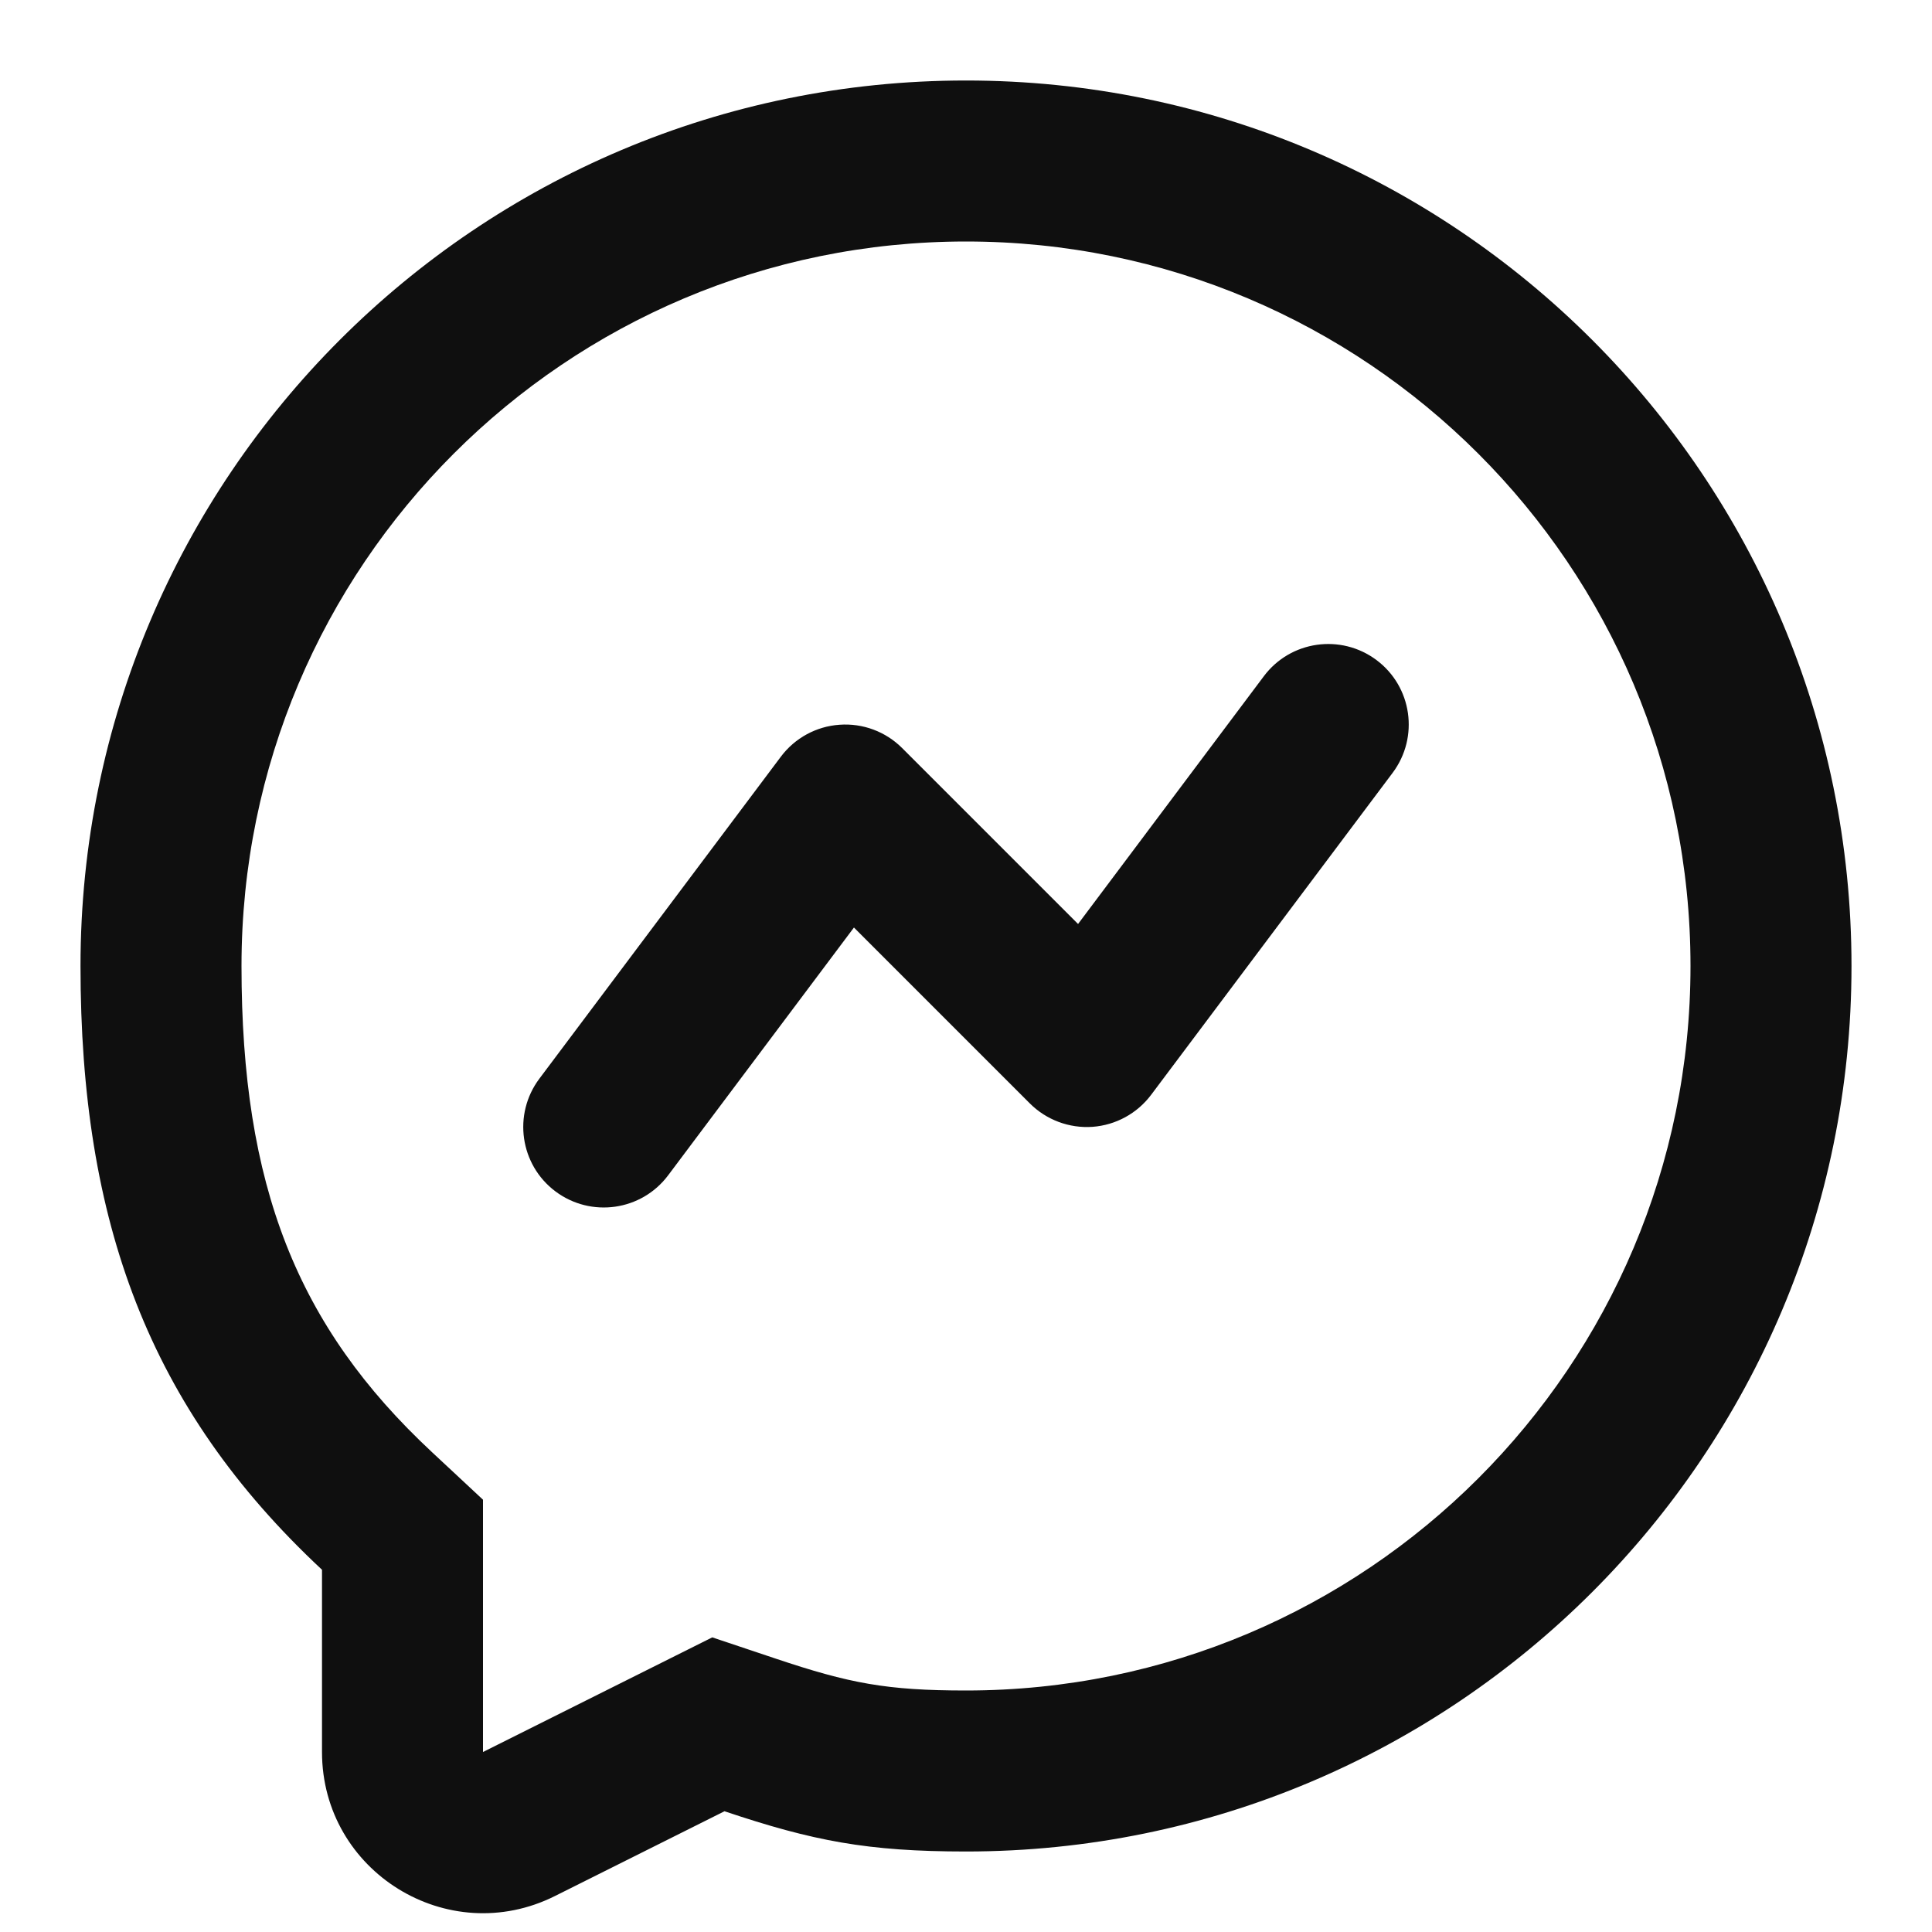
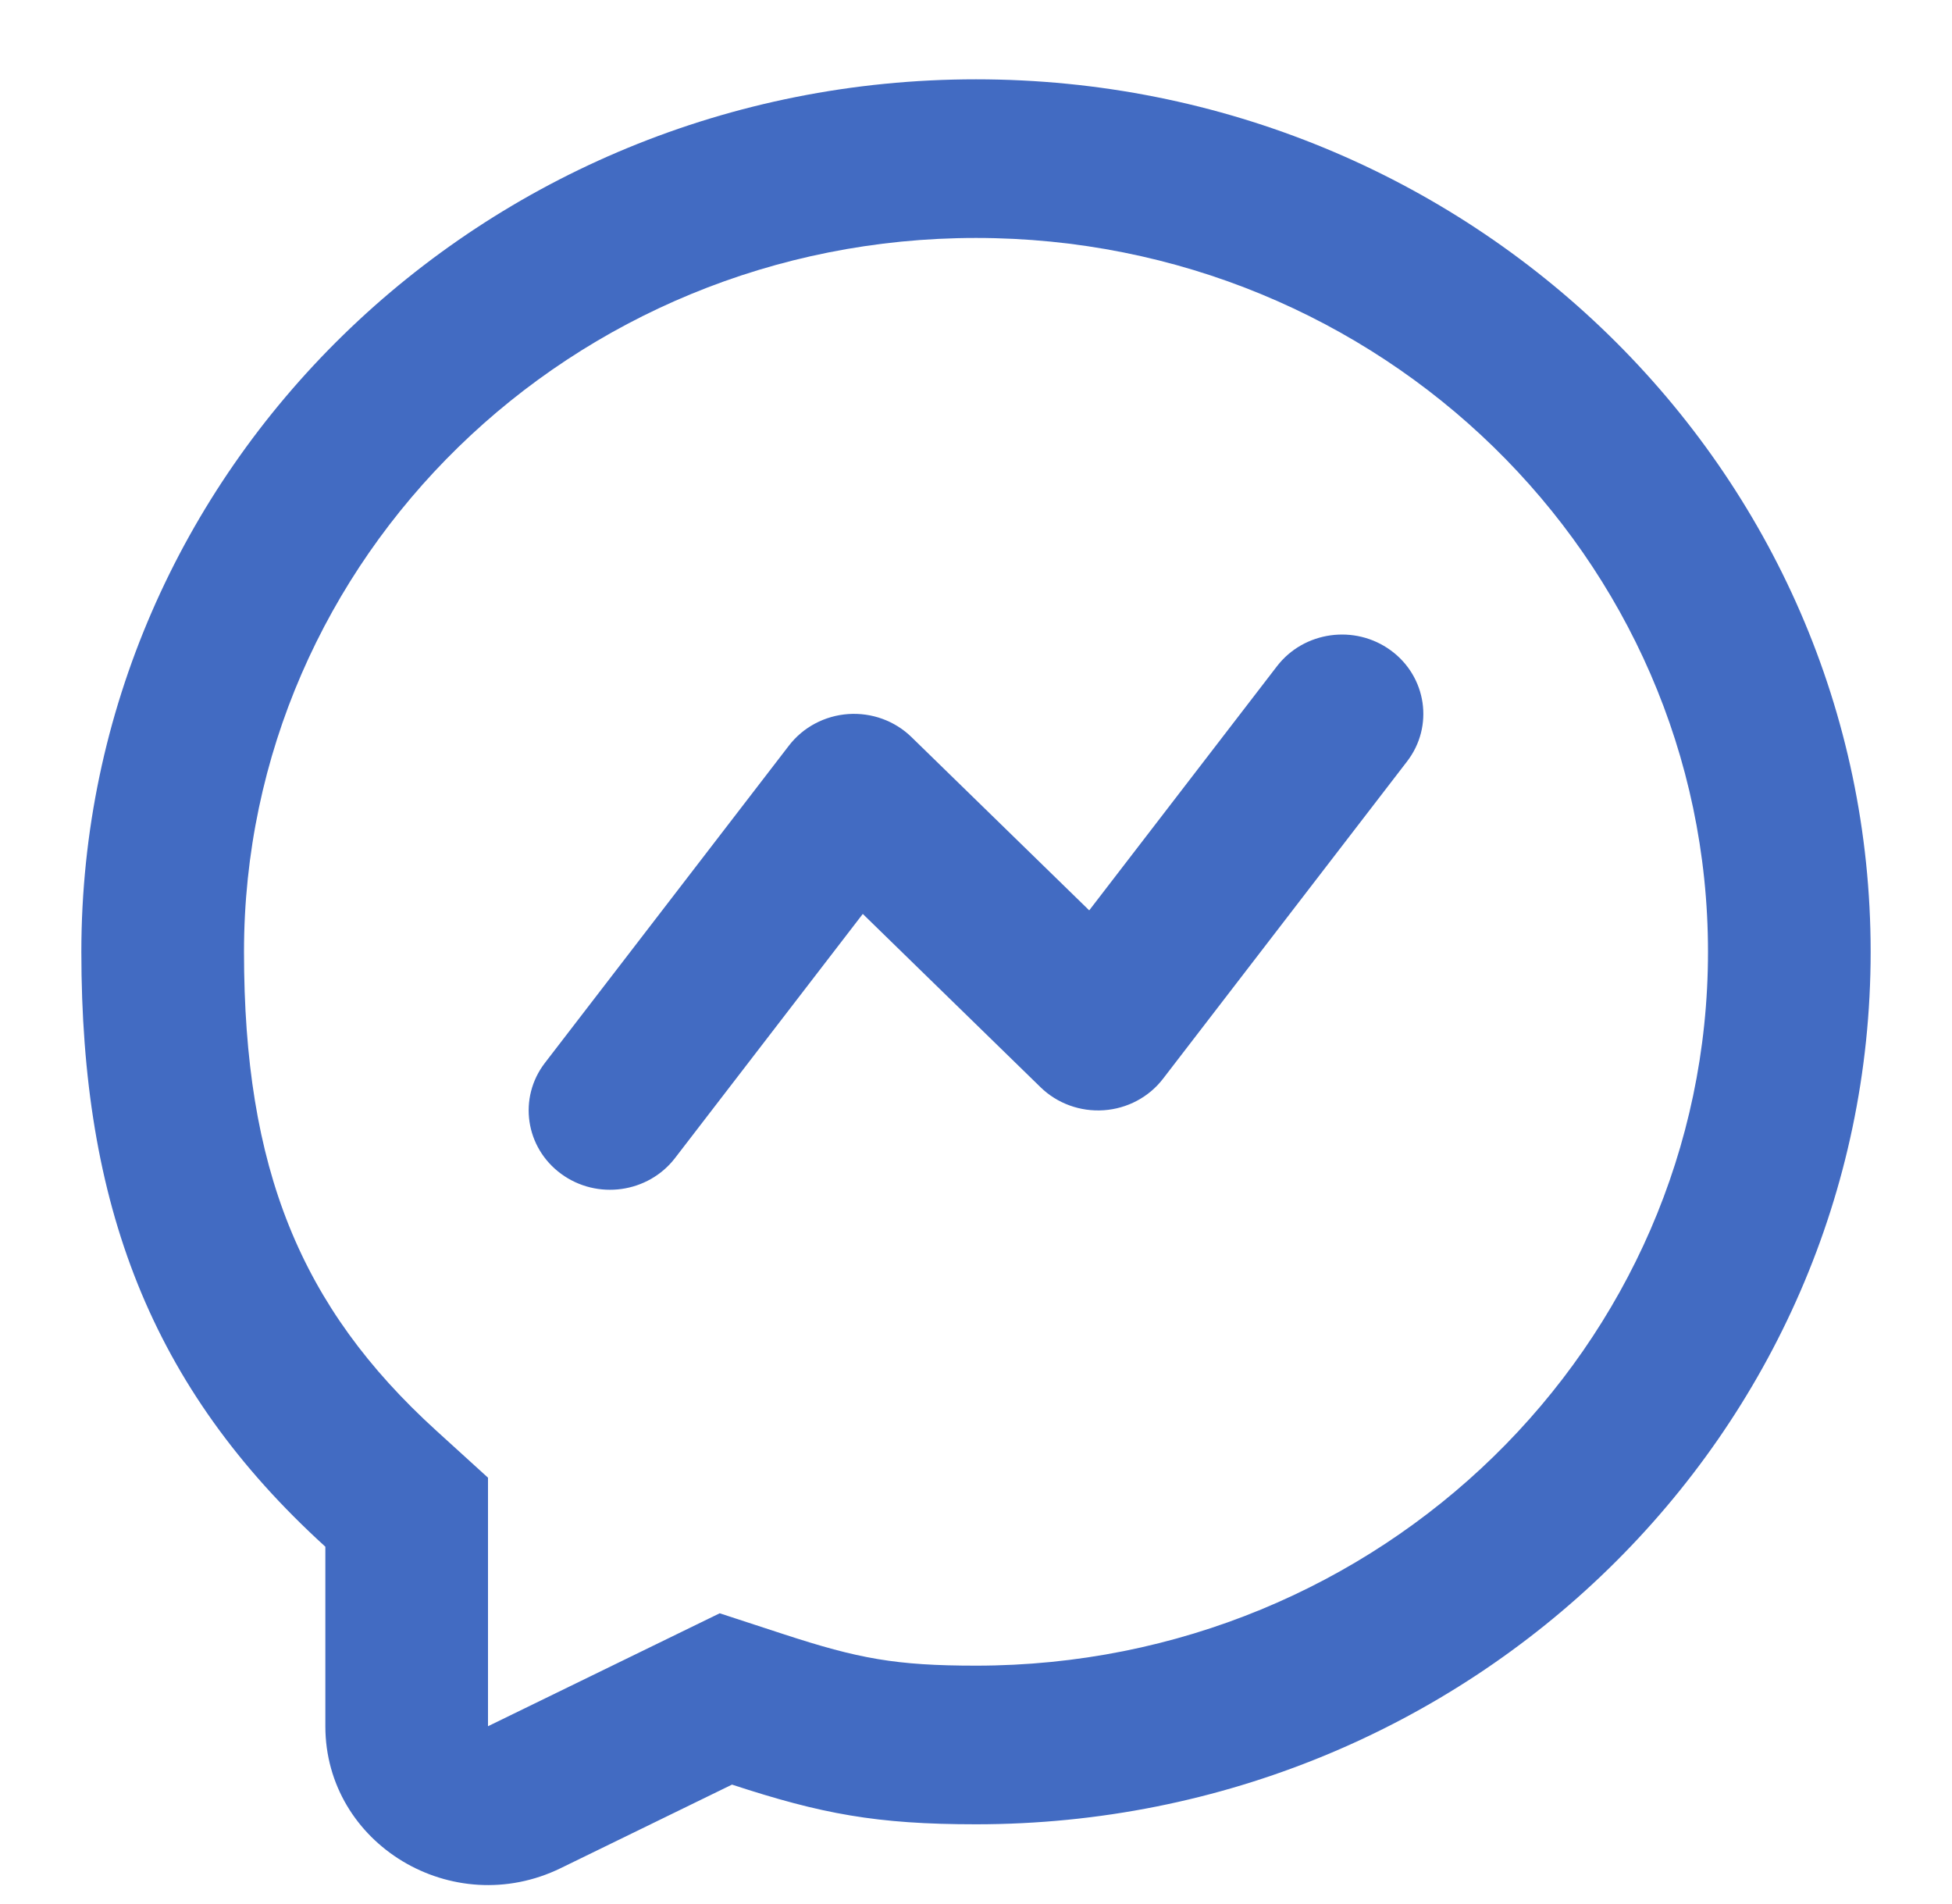
- <svg xmlns="http://www.w3.org/2000/svg" width="800px" height="800px" viewBox="0 0 24 24" fill="none">
-   <path d="M17.3 9.6C17.631 9.158 17.542 8.531 17.1 8.2C16.658 7.869 16.031 7.958 15.7 8.4L13.392 11.478L11.207 9.293C11.002 9.088 10.718 8.982 10.429 9.003C10.14 9.023 9.874 9.168 9.7 9.4L6.7 13.4C6.369 13.842 6.458 14.469 6.9 14.8C7.342 15.131 7.969 15.042 8.3 14.6L10.608 11.522L12.793 13.707C12.998 13.912 13.282 14.018 13.571 13.998C13.86 13.977 14.126 13.832 14.3 13.6L17.3 9.6Z" fill="#0F0F0F" />
-   <path fill-rule="evenodd" clip-rule="evenodd" d="M12 23C10.776 23 10.099 22.869 9 22.5L6.894 23.553C5.565 24.218 4 23.251 4 21.764V19.5C1.847 17.492 1 15.177 1 12C1 5.925 5.925 1 12 1C18.075 1 23 5.925 23 12C23 18.075 18.075 23 12 23ZM6 18.63L5.364 18.037C3.691 16.477 3 14.733 3 12C3 7.029 7.029 3 12 3C16.971 3 21 7.029 21 12C21 16.971 16.971 21 12 21C11.014 21 10.552 20.911 9.636 20.604L8.848 20.34L6 21.764V18.63Z" fill="#0F0F0F" />
+ <svg xmlns="http://www.w3.org/2000/svg" width="40" height="39" viewBox="0 0 40 39" fill="none">
+   <path d="M28.833 15.6C29.386 14.882 29.236 13.864 28.5 13.325C27.764 12.787 26.719 12.932 26.167 13.65L22.32 18.651L18.678 15.101C18.337 14.768 17.864 14.596 17.382 14.629C16.9 14.663 16.457 14.898 16.167 15.275L11.167 21.775C10.614 22.493 10.764 23.512 11.5 24.05C12.236 24.589 13.281 24.443 13.833 23.725L17.68 18.724L21.322 22.274C21.663 22.607 22.136 22.779 22.618 22.746C23.1 22.713 23.544 22.477 23.833 22.1L28.833 15.6Z" fill="#426BC2" />
+   <path fill-rule="evenodd" clip-rule="evenodd" d="M20 37.375C17.961 37.375 16.832 37.162 15 36.562L11.491 38.273C9.274 39.354 6.667 37.782 6.667 35.366V31.688C3.078 28.424 1.667 24.662 1.667 19.5C1.667 9.628 9.875 1.625 20 1.625C30.125 1.625 38.333 9.628 38.333 19.5C38.333 29.372 30.125 37.375 20 37.375ZM10 30.274L8.94 29.31C6.152 26.775 5 23.941 5 19.5C5 11.423 11.716 4.875 20 4.875C28.284 4.875 35 11.423 35 19.5C35 27.577 28.284 34.125 20 34.125C18.357 34.125 17.587 33.98 16.06 33.481L14.748 33.052L10 35.366V30.274Z" fill="#426BC2" />
</svg>
